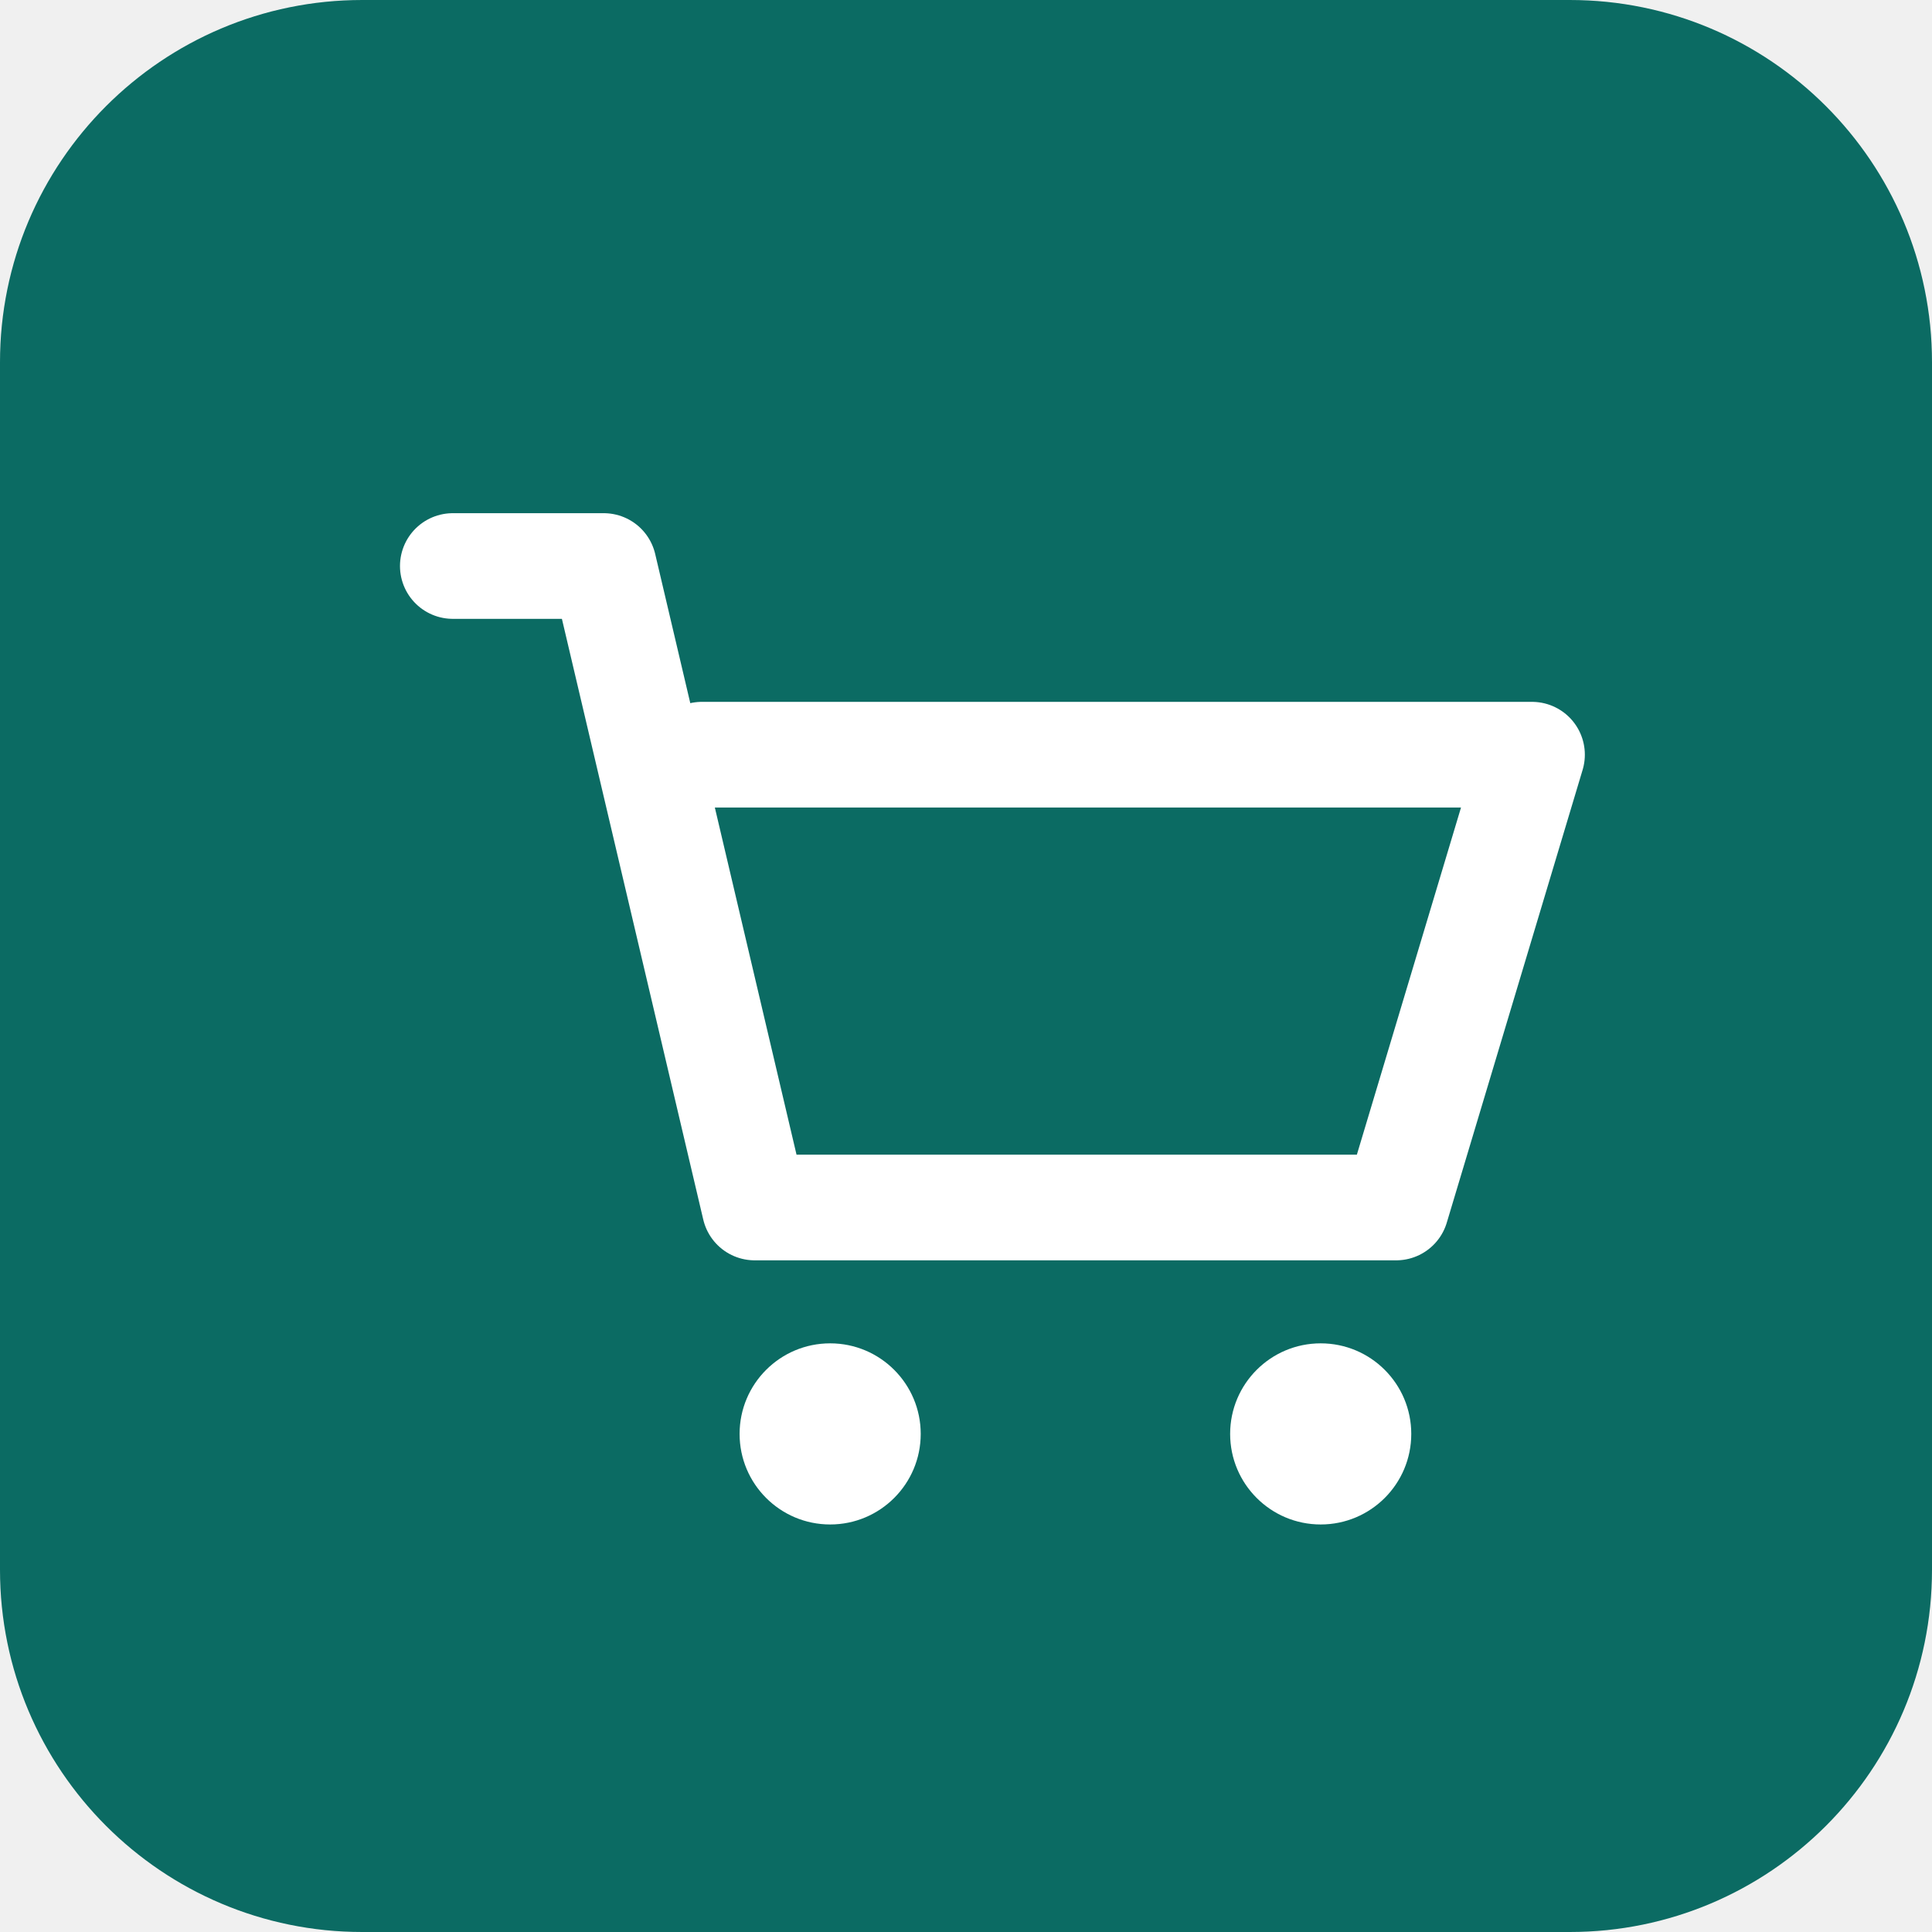
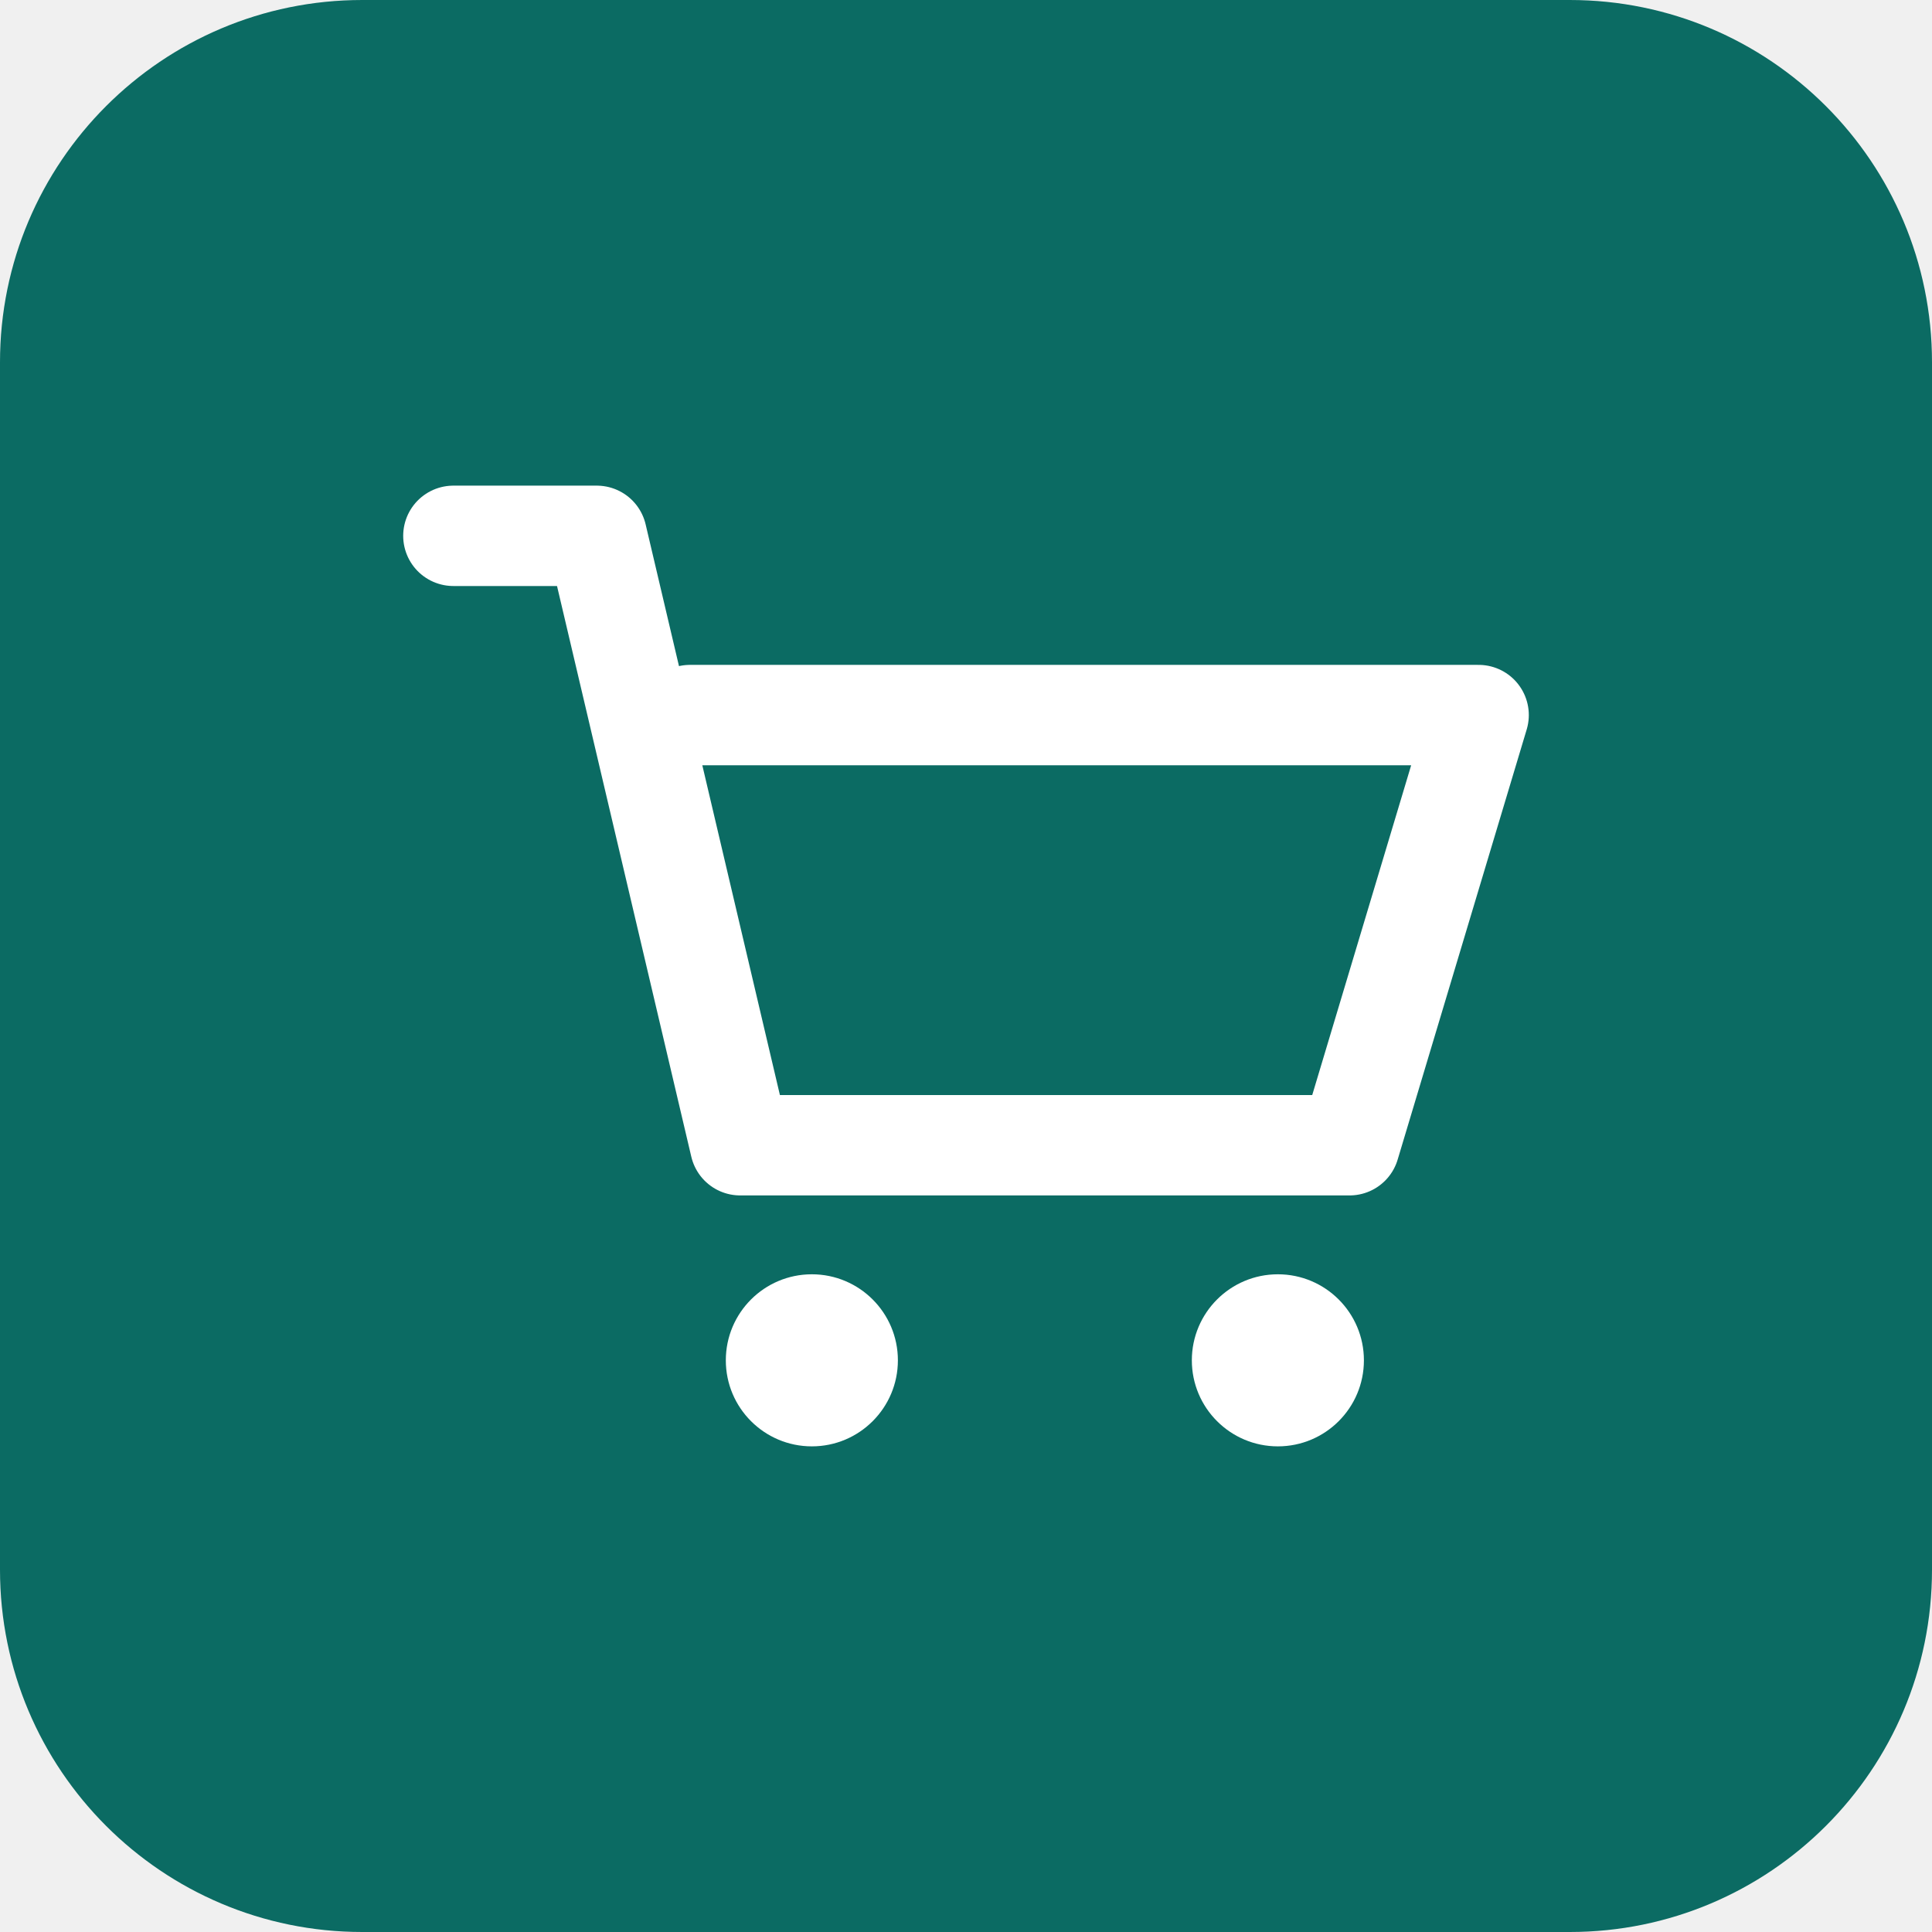
<svg xmlns="http://www.w3.org/2000/svg" viewBox="0 0 512 512">
  <rect width="512" height="512" rx="96" fill="#0B6B63" />
-   <path d="M120 150h40l40 170h170l36-120H186" fill="none" stroke="#fff" stroke-width="28" stroke-linecap="round" stroke-linejoin="round" />
-   <circle cx="220" cy="380" r="24" fill="#fff" />
-   <circle cx="350" cy="380" r="24" fill="#fff" />
+   <g transform="translate(256 256) scale(0.95) translate(-263 -270)" fill="none" stroke="#fff" stroke-width="28" stroke-linecap="round" stroke-linejoin="round">
+     <path d="M120 150h40l40 170h170l36-120H186" />
+     <circle cx="220" cy="380" r="24" fill="#fff" stroke="none" />
+     <circle cx="350" cy="380" r="24" fill="#fff" stroke="none" />
+   </g>
</svg>
